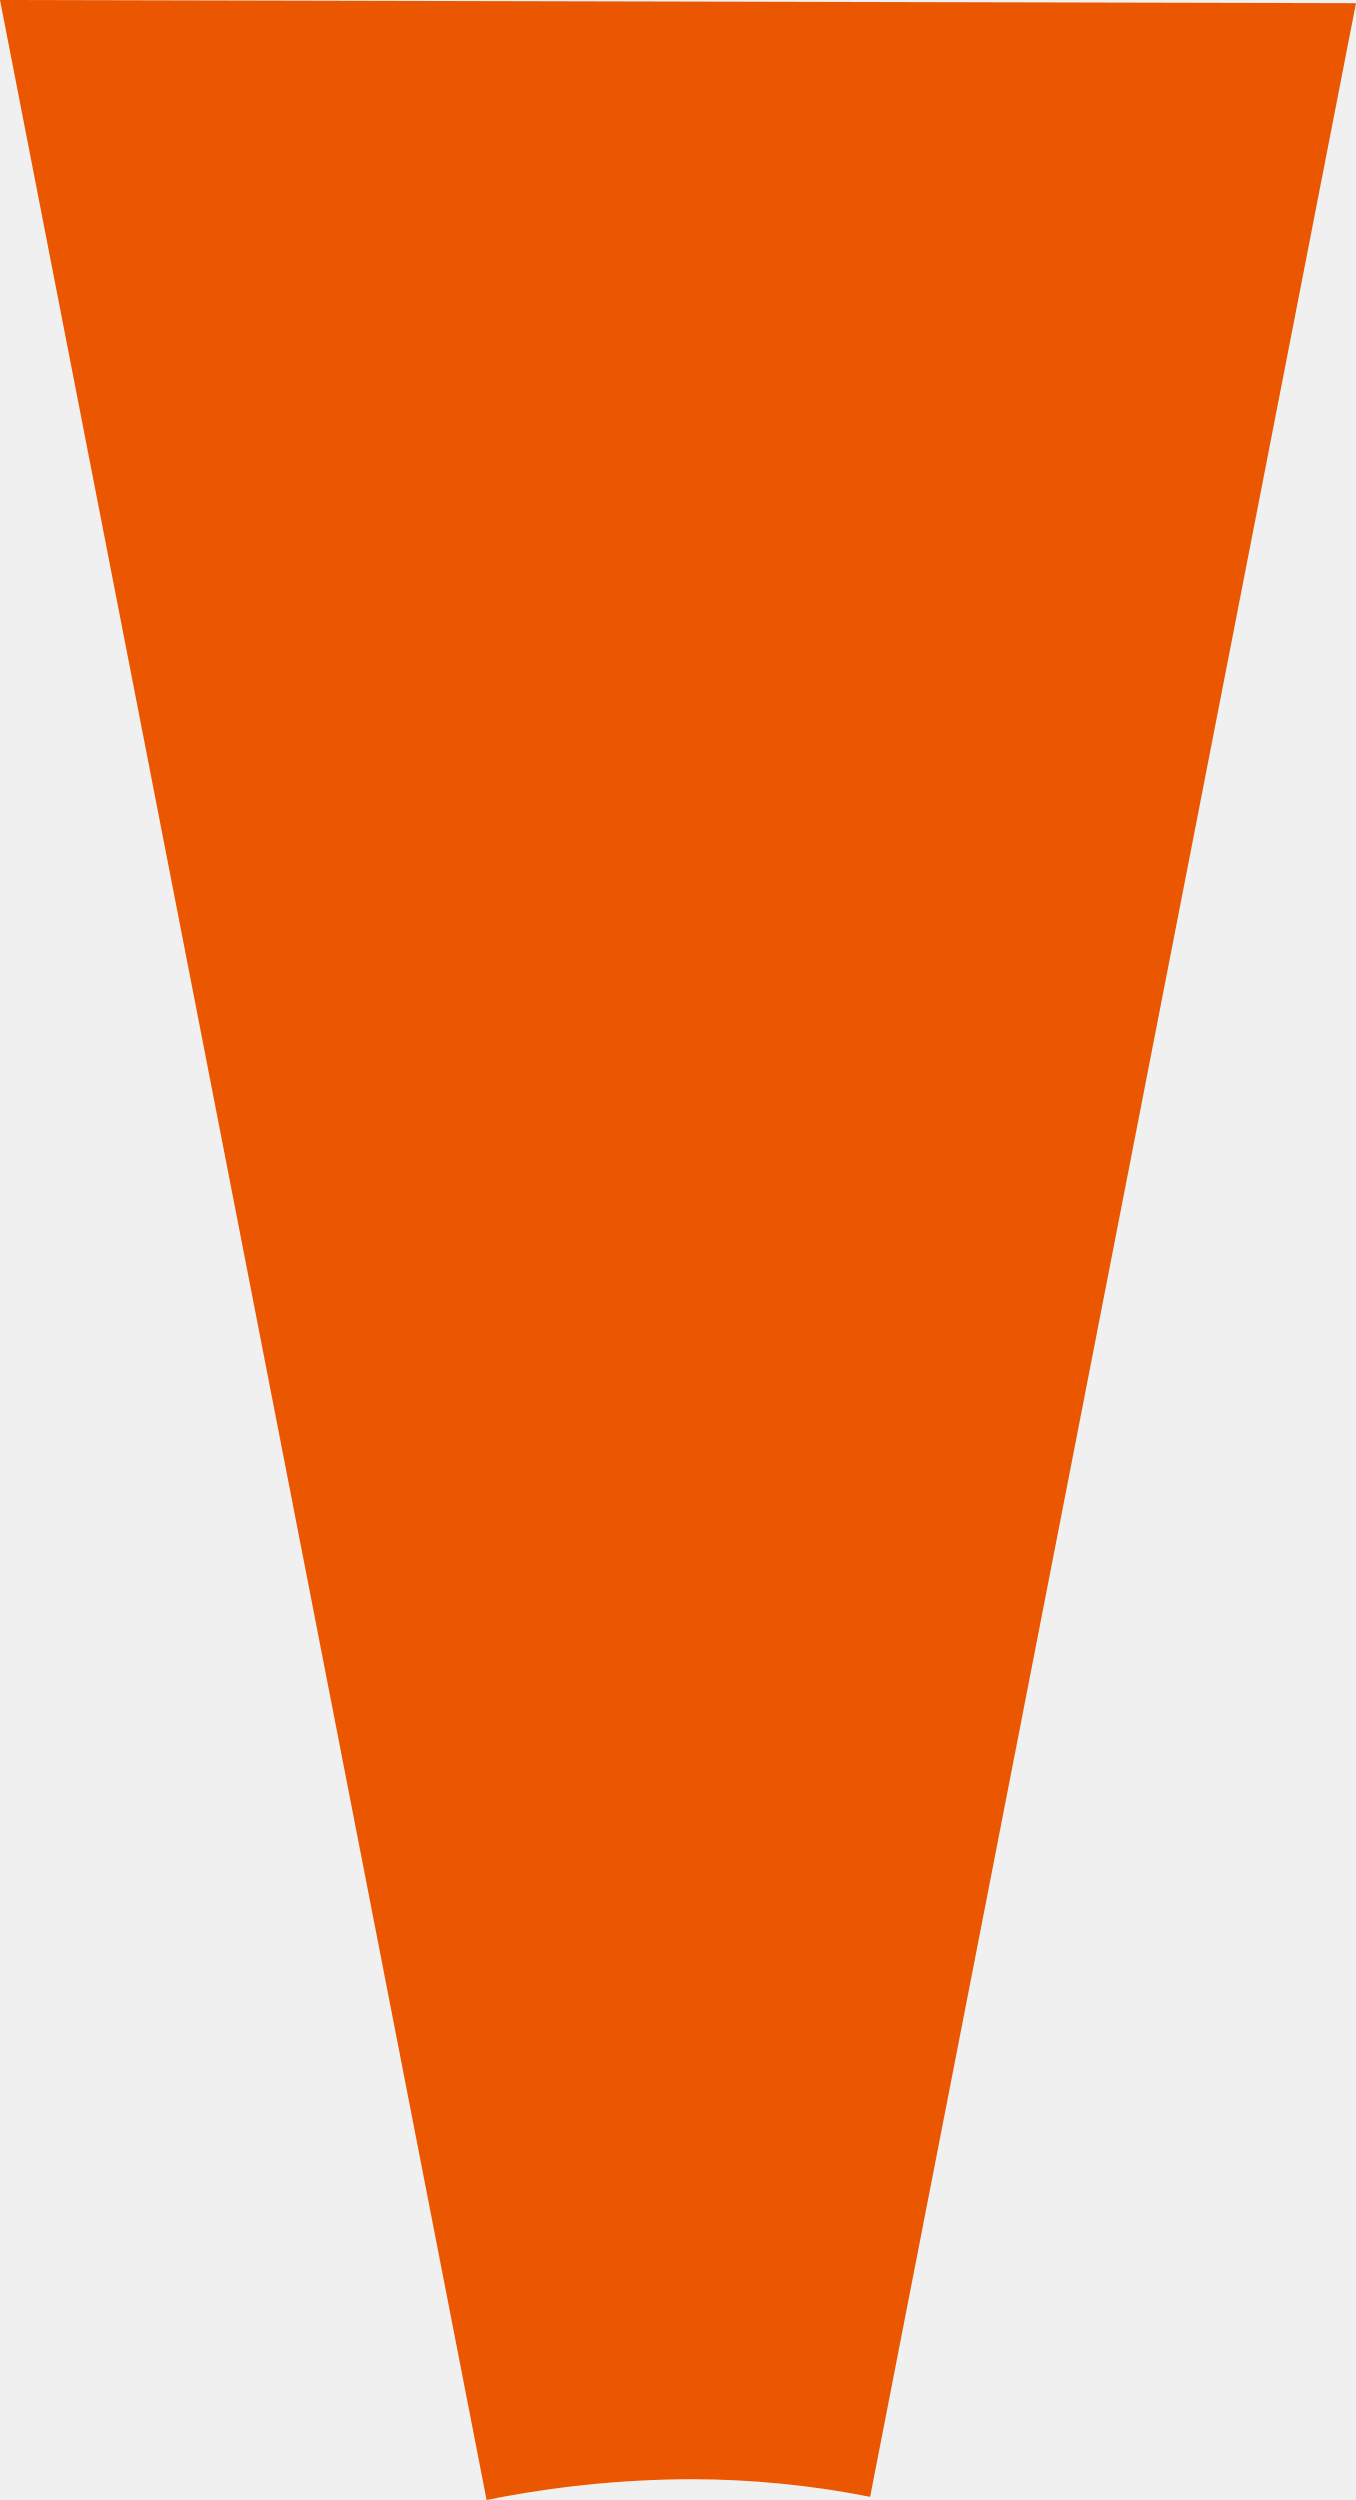
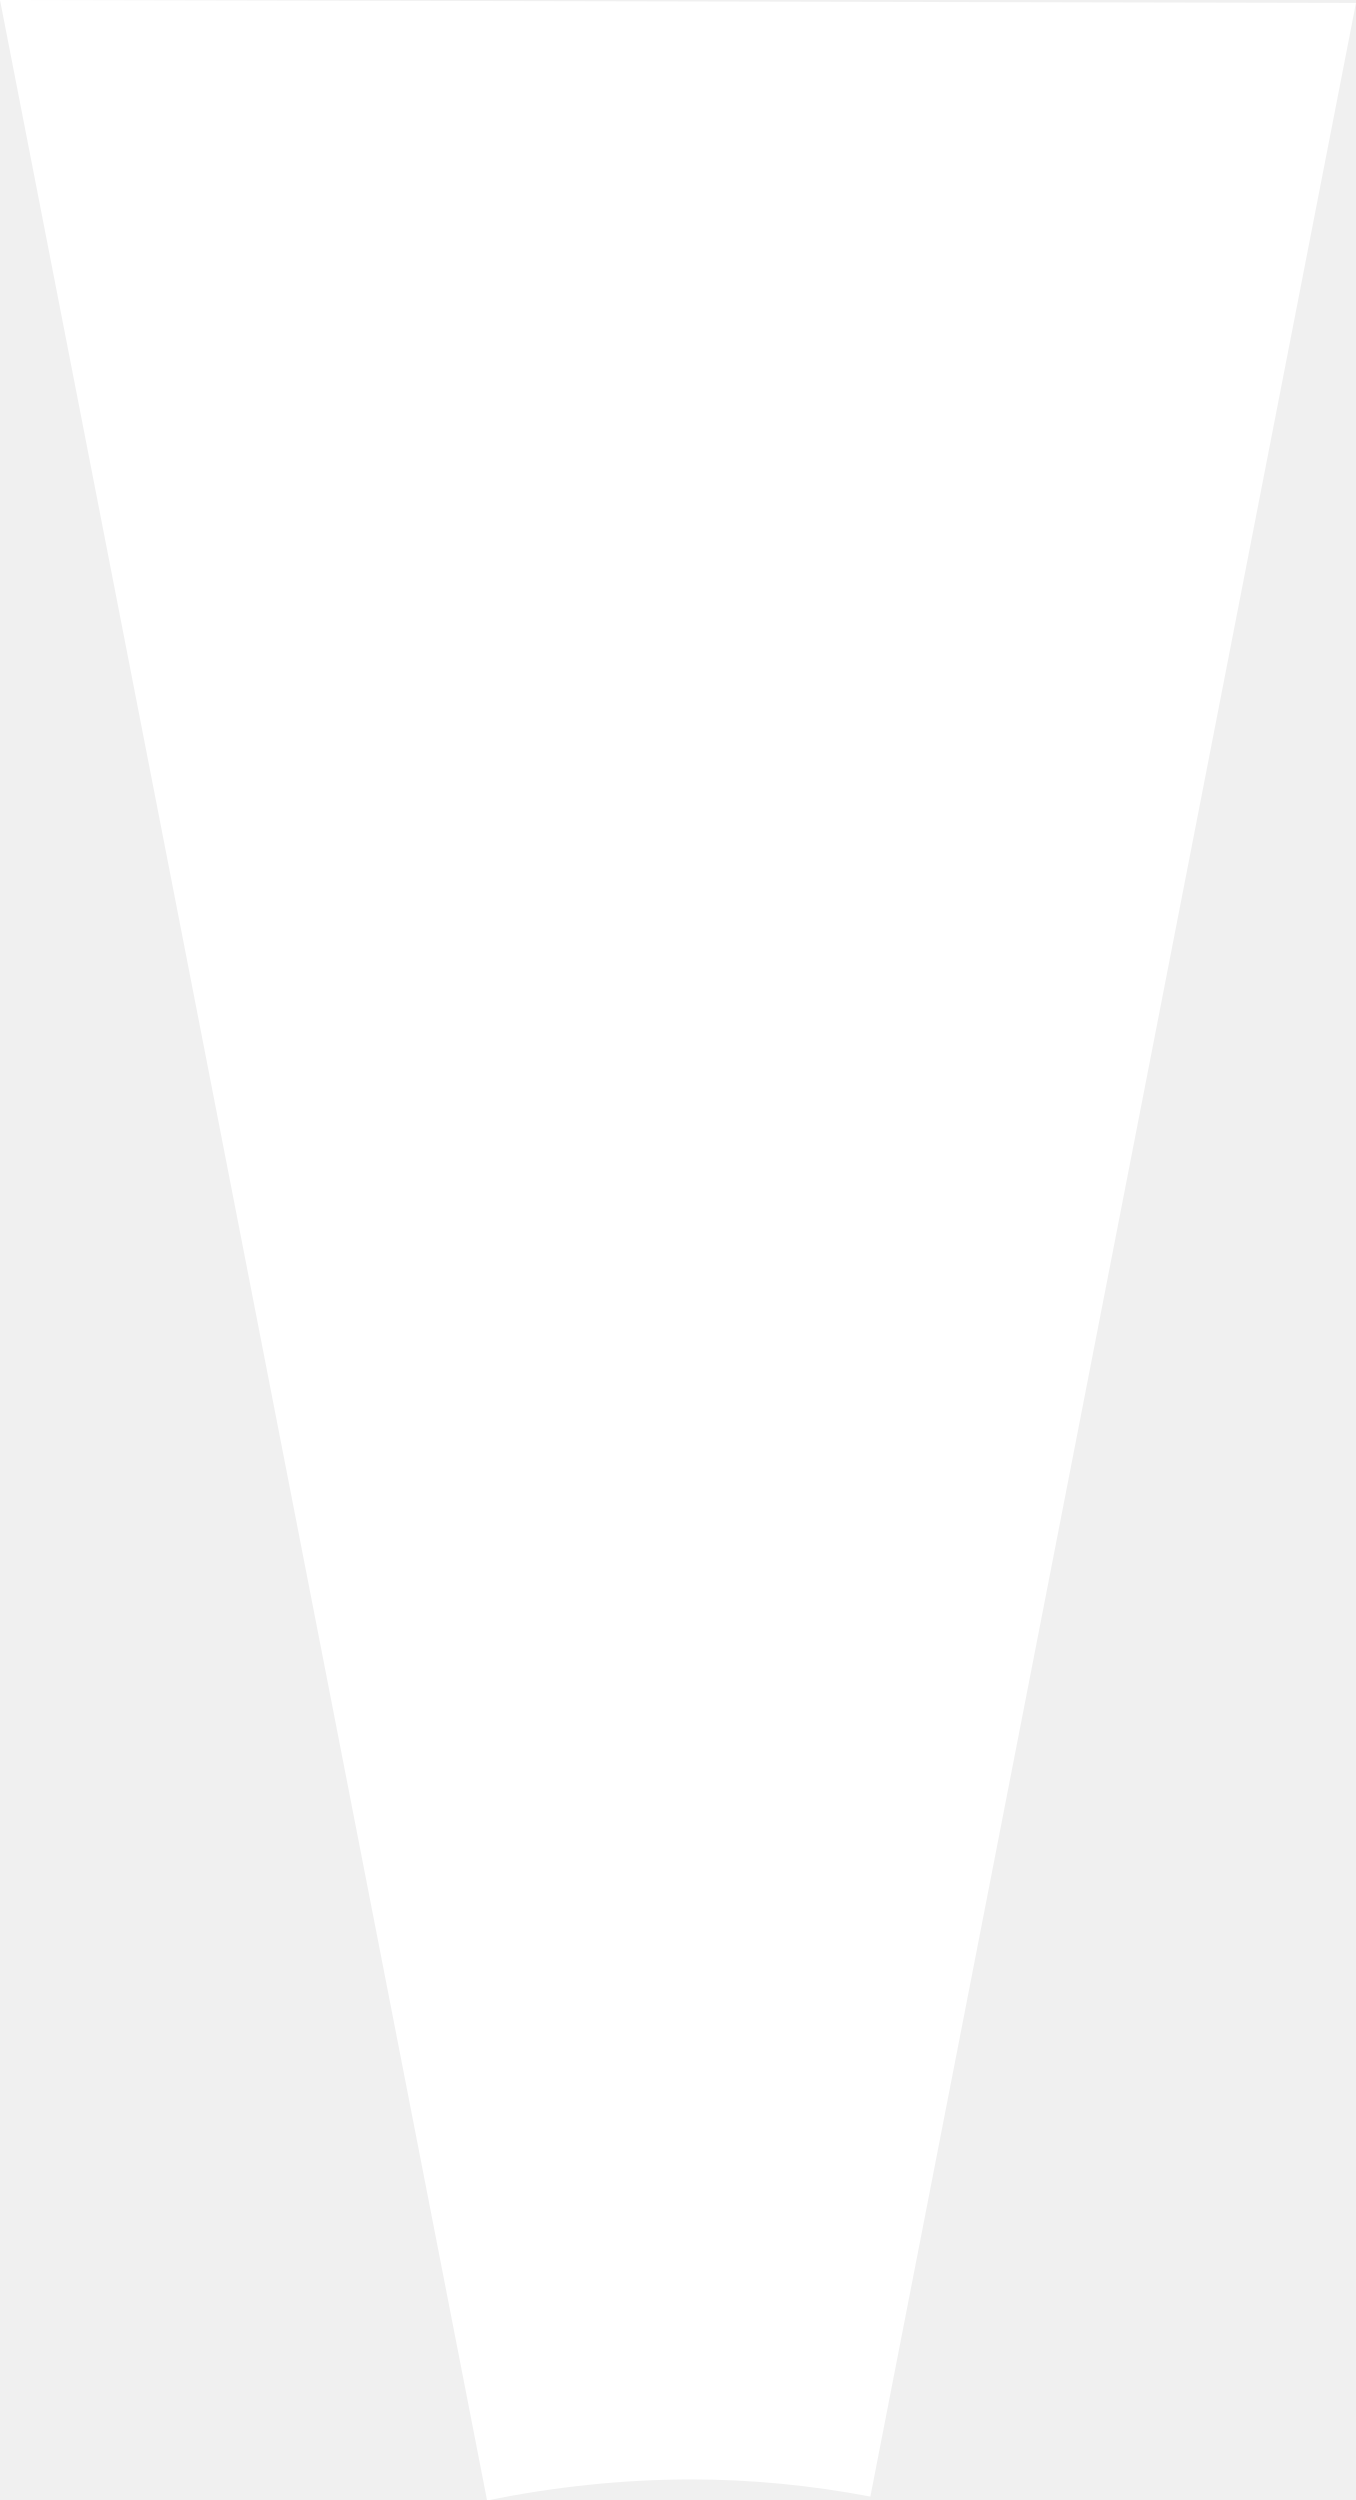
- <svg xmlns="http://www.w3.org/2000/svg" viewBox="0 0 277 510.7">
-   <defs>
-     <style>.cls-1{fill:#eb5701;fill-rule:evenodd;}</style>
-   </defs>
-   <g id="Layer_2" data-name="Layer 2">
-     <g id="Layer_1-2" data-name="Layer 1">
-       <path class="cls-1" d="M141.25,506.45A214.26,214.26,0,0,0,99.4,510.7L0,0,277,.65l-99.25,509.4a189.26,189.26,0,0,0-36.5-3.6" />
-     </g>
-   </g>
+ <svg xmlns="http://www.w3.org/2000/svg" version="1.1" id="Layer_1" x="0px" y="0px" viewBox="0 0 277 510.7" style="enable-background:new 0 0 277 510.7;" xml:space="preserve">
+   <style type="text/css">
+ 	.st0{fill-rule:evenodd;clip-rule:evenodd;fill:#FFFFFF;}
+ </style>
+   <path class="st0" d="M141.3,506.5c-14.1,0-28.1,1.5-41.8,4.3L0,0l277,0.6L177.8,510C165.7,507.7,153.5,506.5,141.3,506.5" />
</svg>
